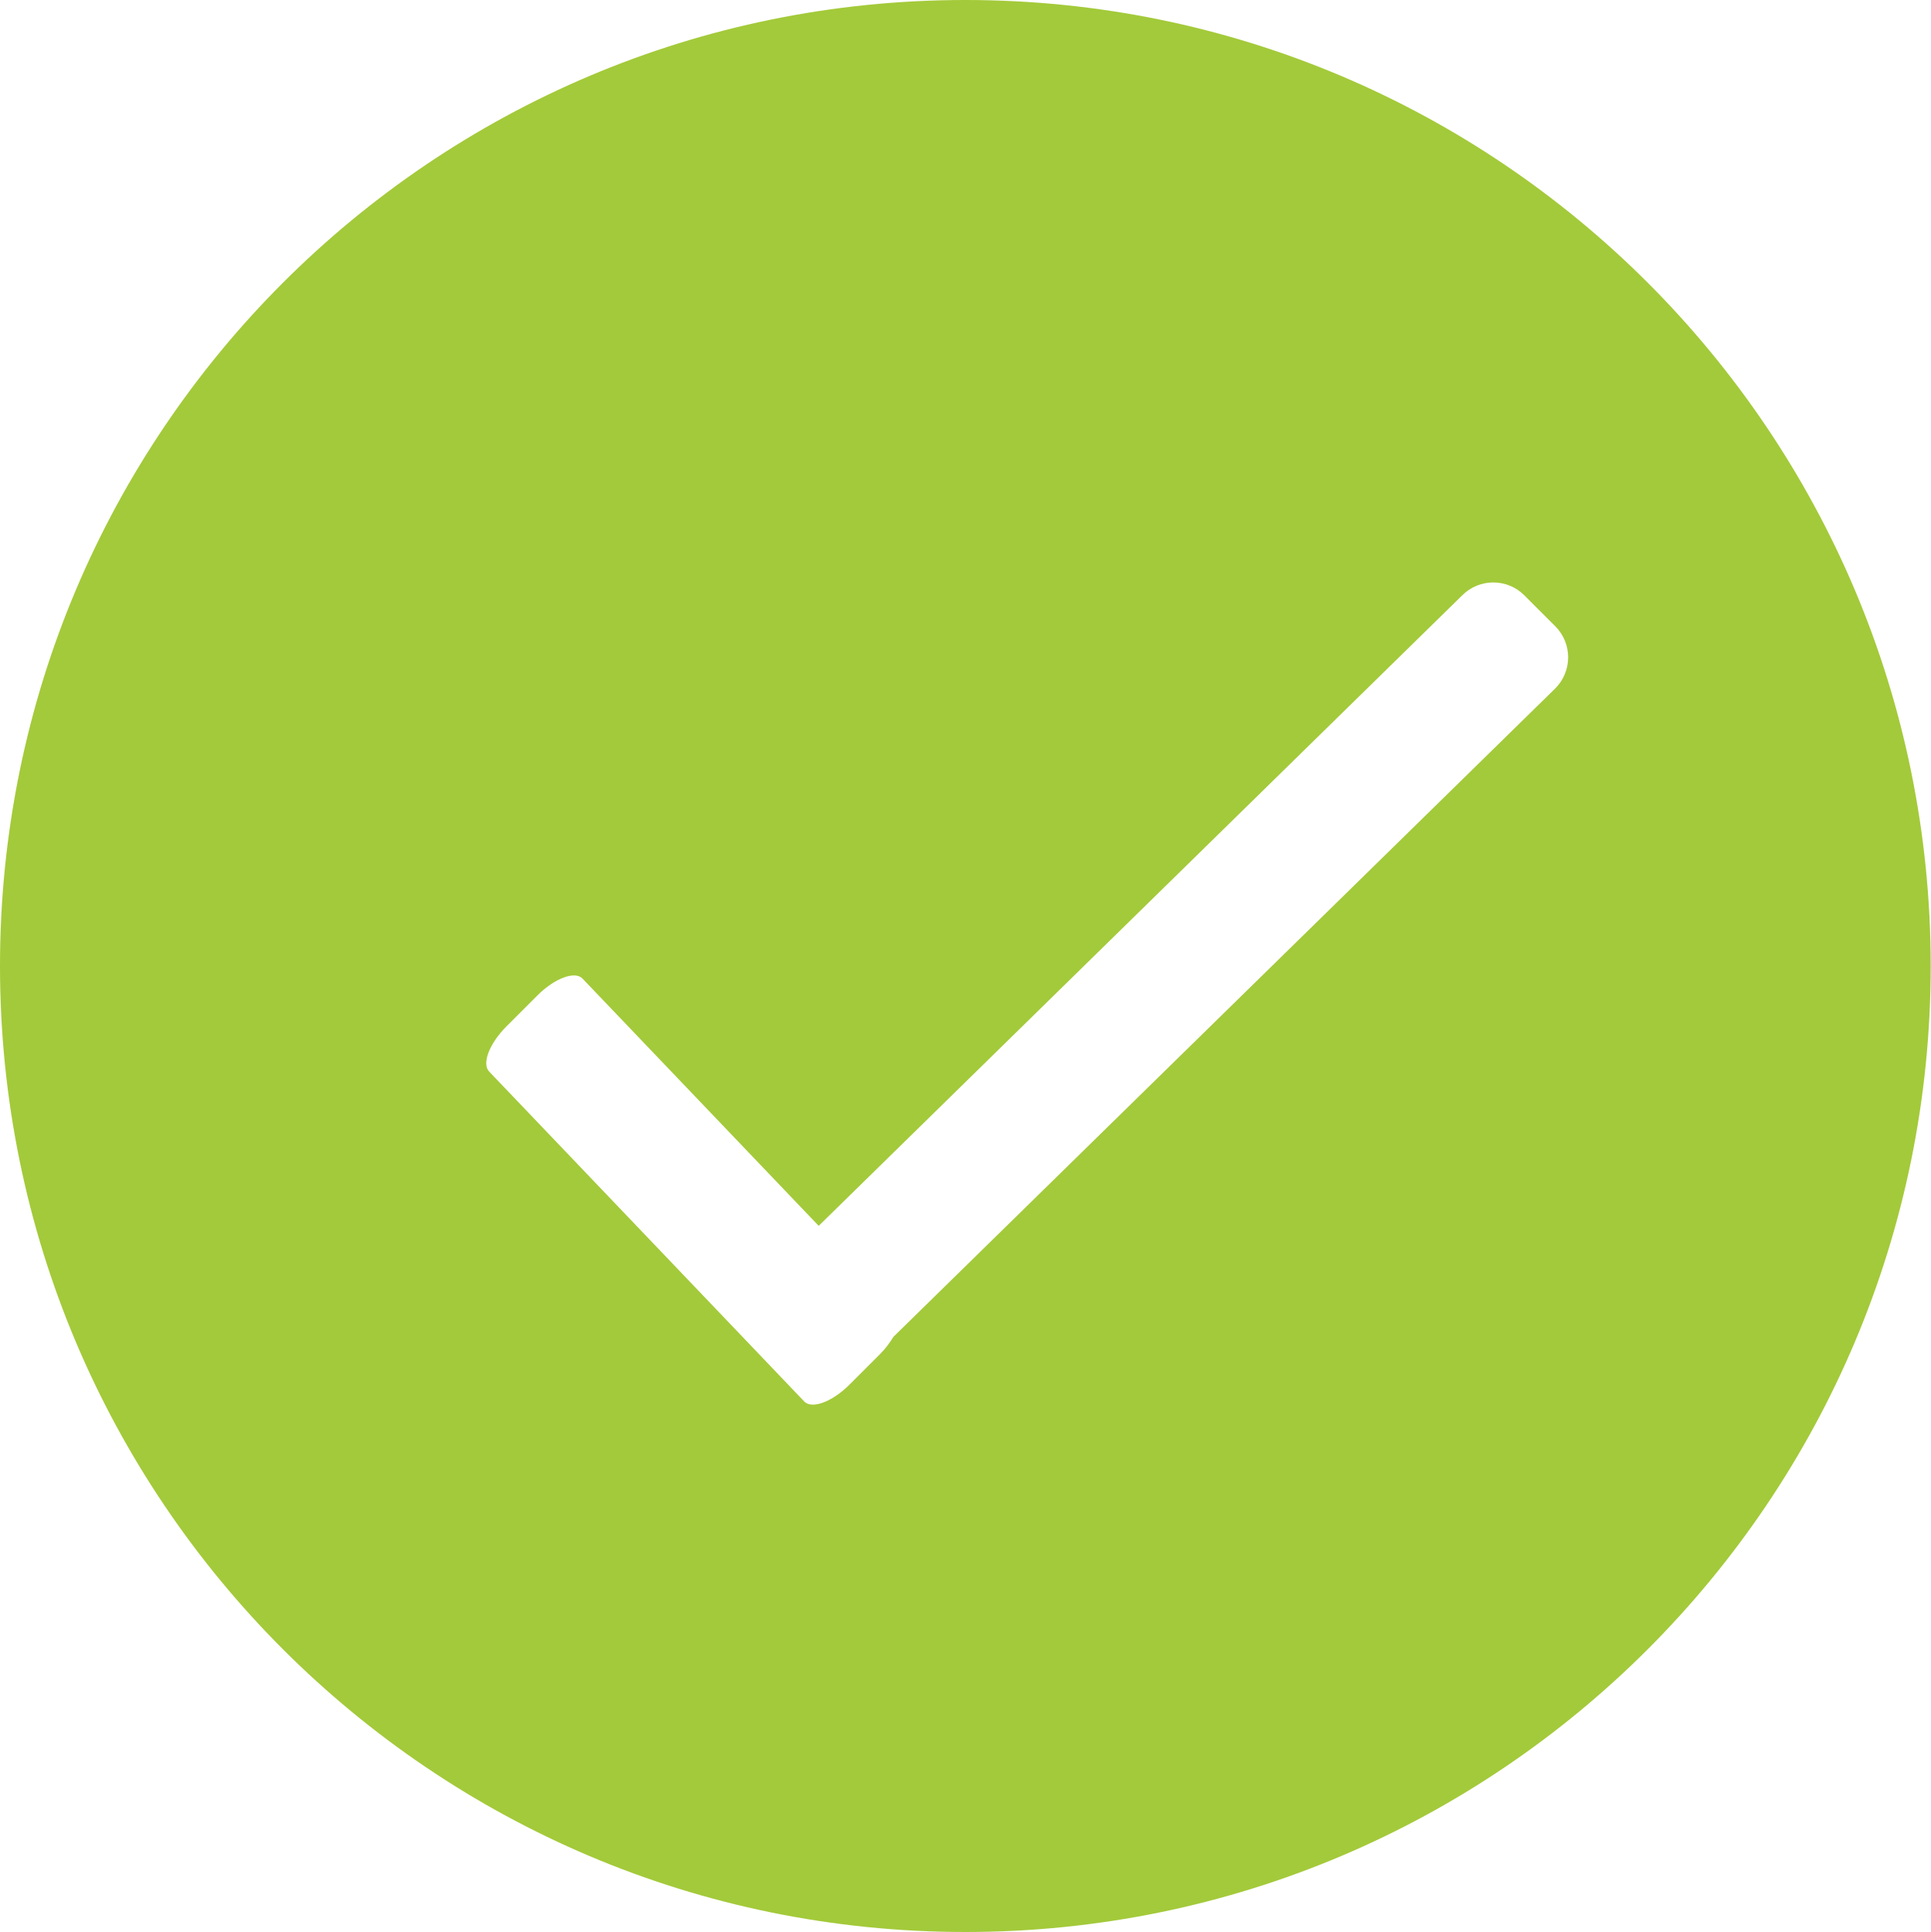
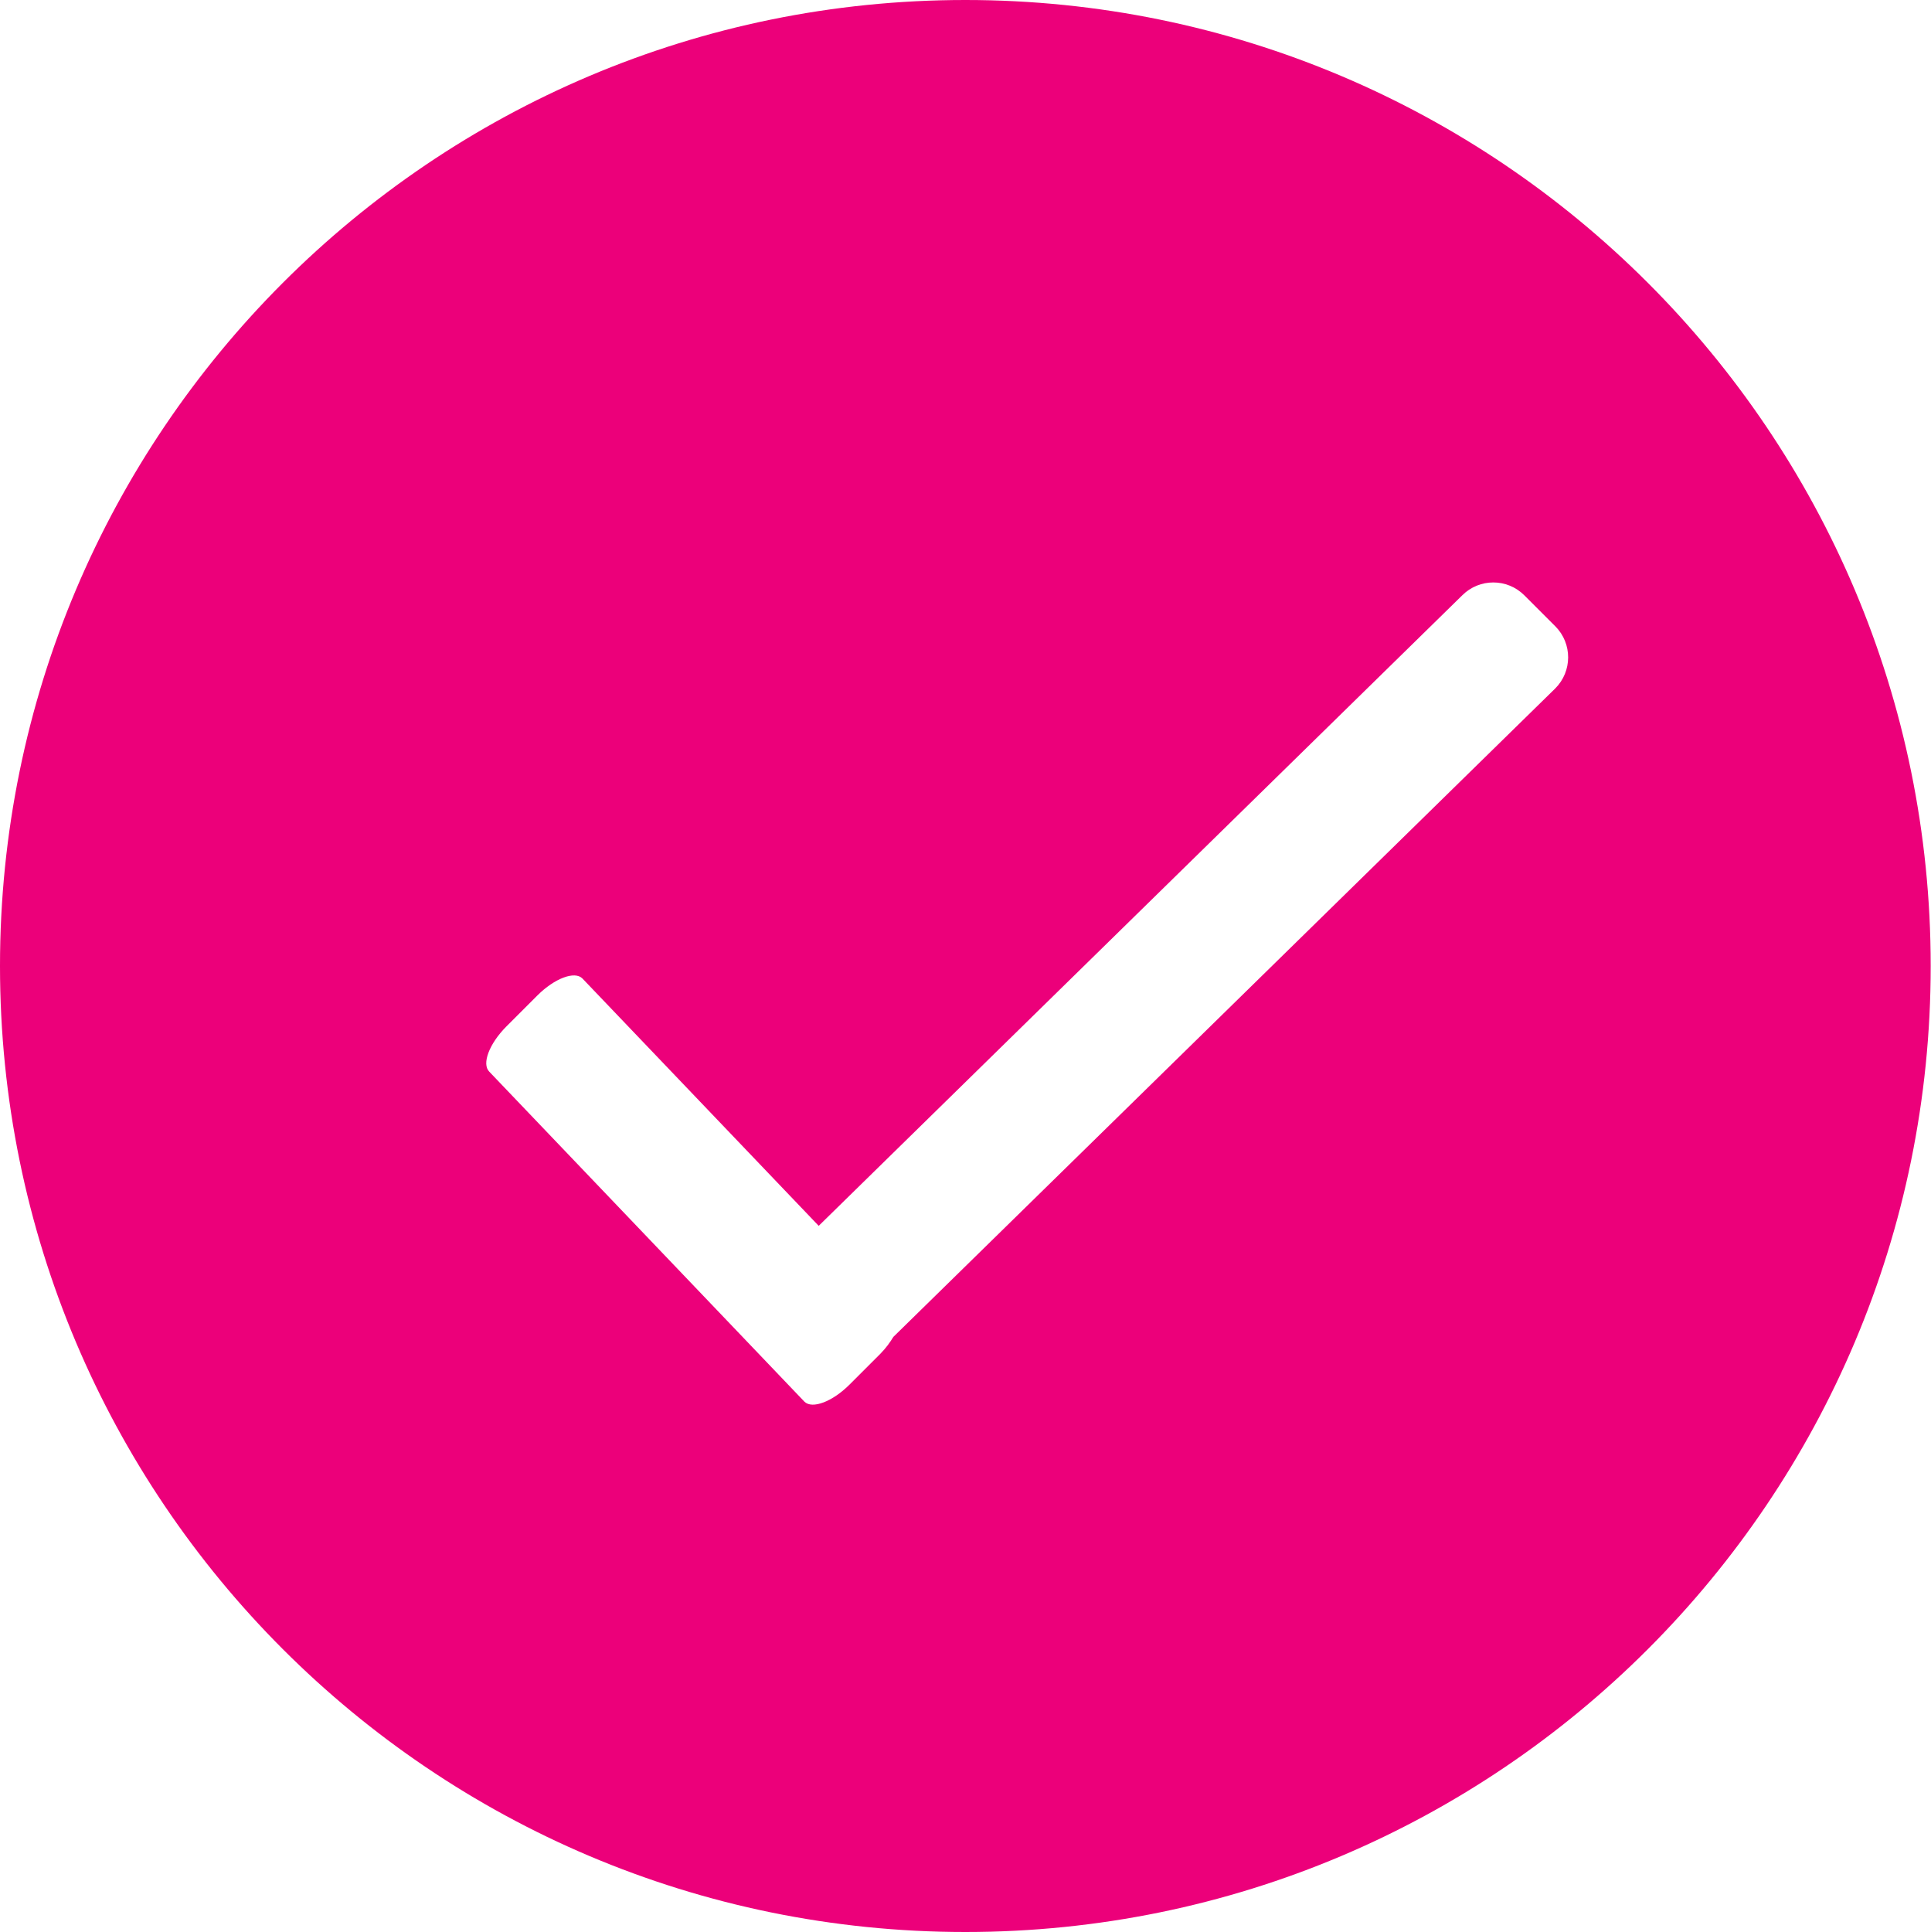
<svg xmlns="http://www.w3.org/2000/svg" version="1.1" id="Layer_1" x="0px" y="0px" width="17.998px" height="18.008px" viewBox="0 0 17.998 18.008" style="enable-background:new 0 0 17.998 18.008;" xml:space="preserve">
-   <path style="fill:#A3CA3A;" d="M8.999,0C4.029,0,0,4.031,0,9.004c0,4.973,4.029,9.004,8.999,9.004c4.97,0,8.999-4.031,8.999-9.004  C17.998,4.031,13.969,0,8.999,0z M14.498,6.417l-6.17,6.044c-0.031,0.051-0.069,0.104-0.12,0.156l-0.289,0.289  c-0.16,0.16-0.348,0.23-0.42,0.159L4.561,9.989C4.489,9.917,4.56,9.729,4.72,9.568l0.289-0.289c0.16-0.16,0.348-0.231,0.42-0.159  l2.203,2.306l5.999-5.877c0.16-0.16,0.419-0.16,0.579,0l0.29,0.29C14.658,5.999,14.658,6.257,14.498,6.417z" />
+   <path style="fill:#ec007a;" d="M8.999,0C4.029,0,0,4.031,0,9.004c0,4.973,4.029,9.004,8.999,9.004c4.97,0,8.999-4.031,8.999-9.004  C17.998,4.031,13.969,0,8.999,0z M14.498,6.417l-6.17,6.044c-0.031,0.051-0.069,0.104-0.12,0.156l-0.289,0.289  c-0.16,0.16-0.348,0.23-0.42,0.159L4.561,9.989C4.489,9.917,4.56,9.729,4.72,9.568l0.289-0.289c0.16-0.16,0.348-0.231,0.42-0.159  l2.203,2.306l5.999-5.877c0.16-0.16,0.419-0.16,0.579,0l0.29,0.29C14.658,5.999,14.658,6.257,14.498,6.417z" />
</svg>
